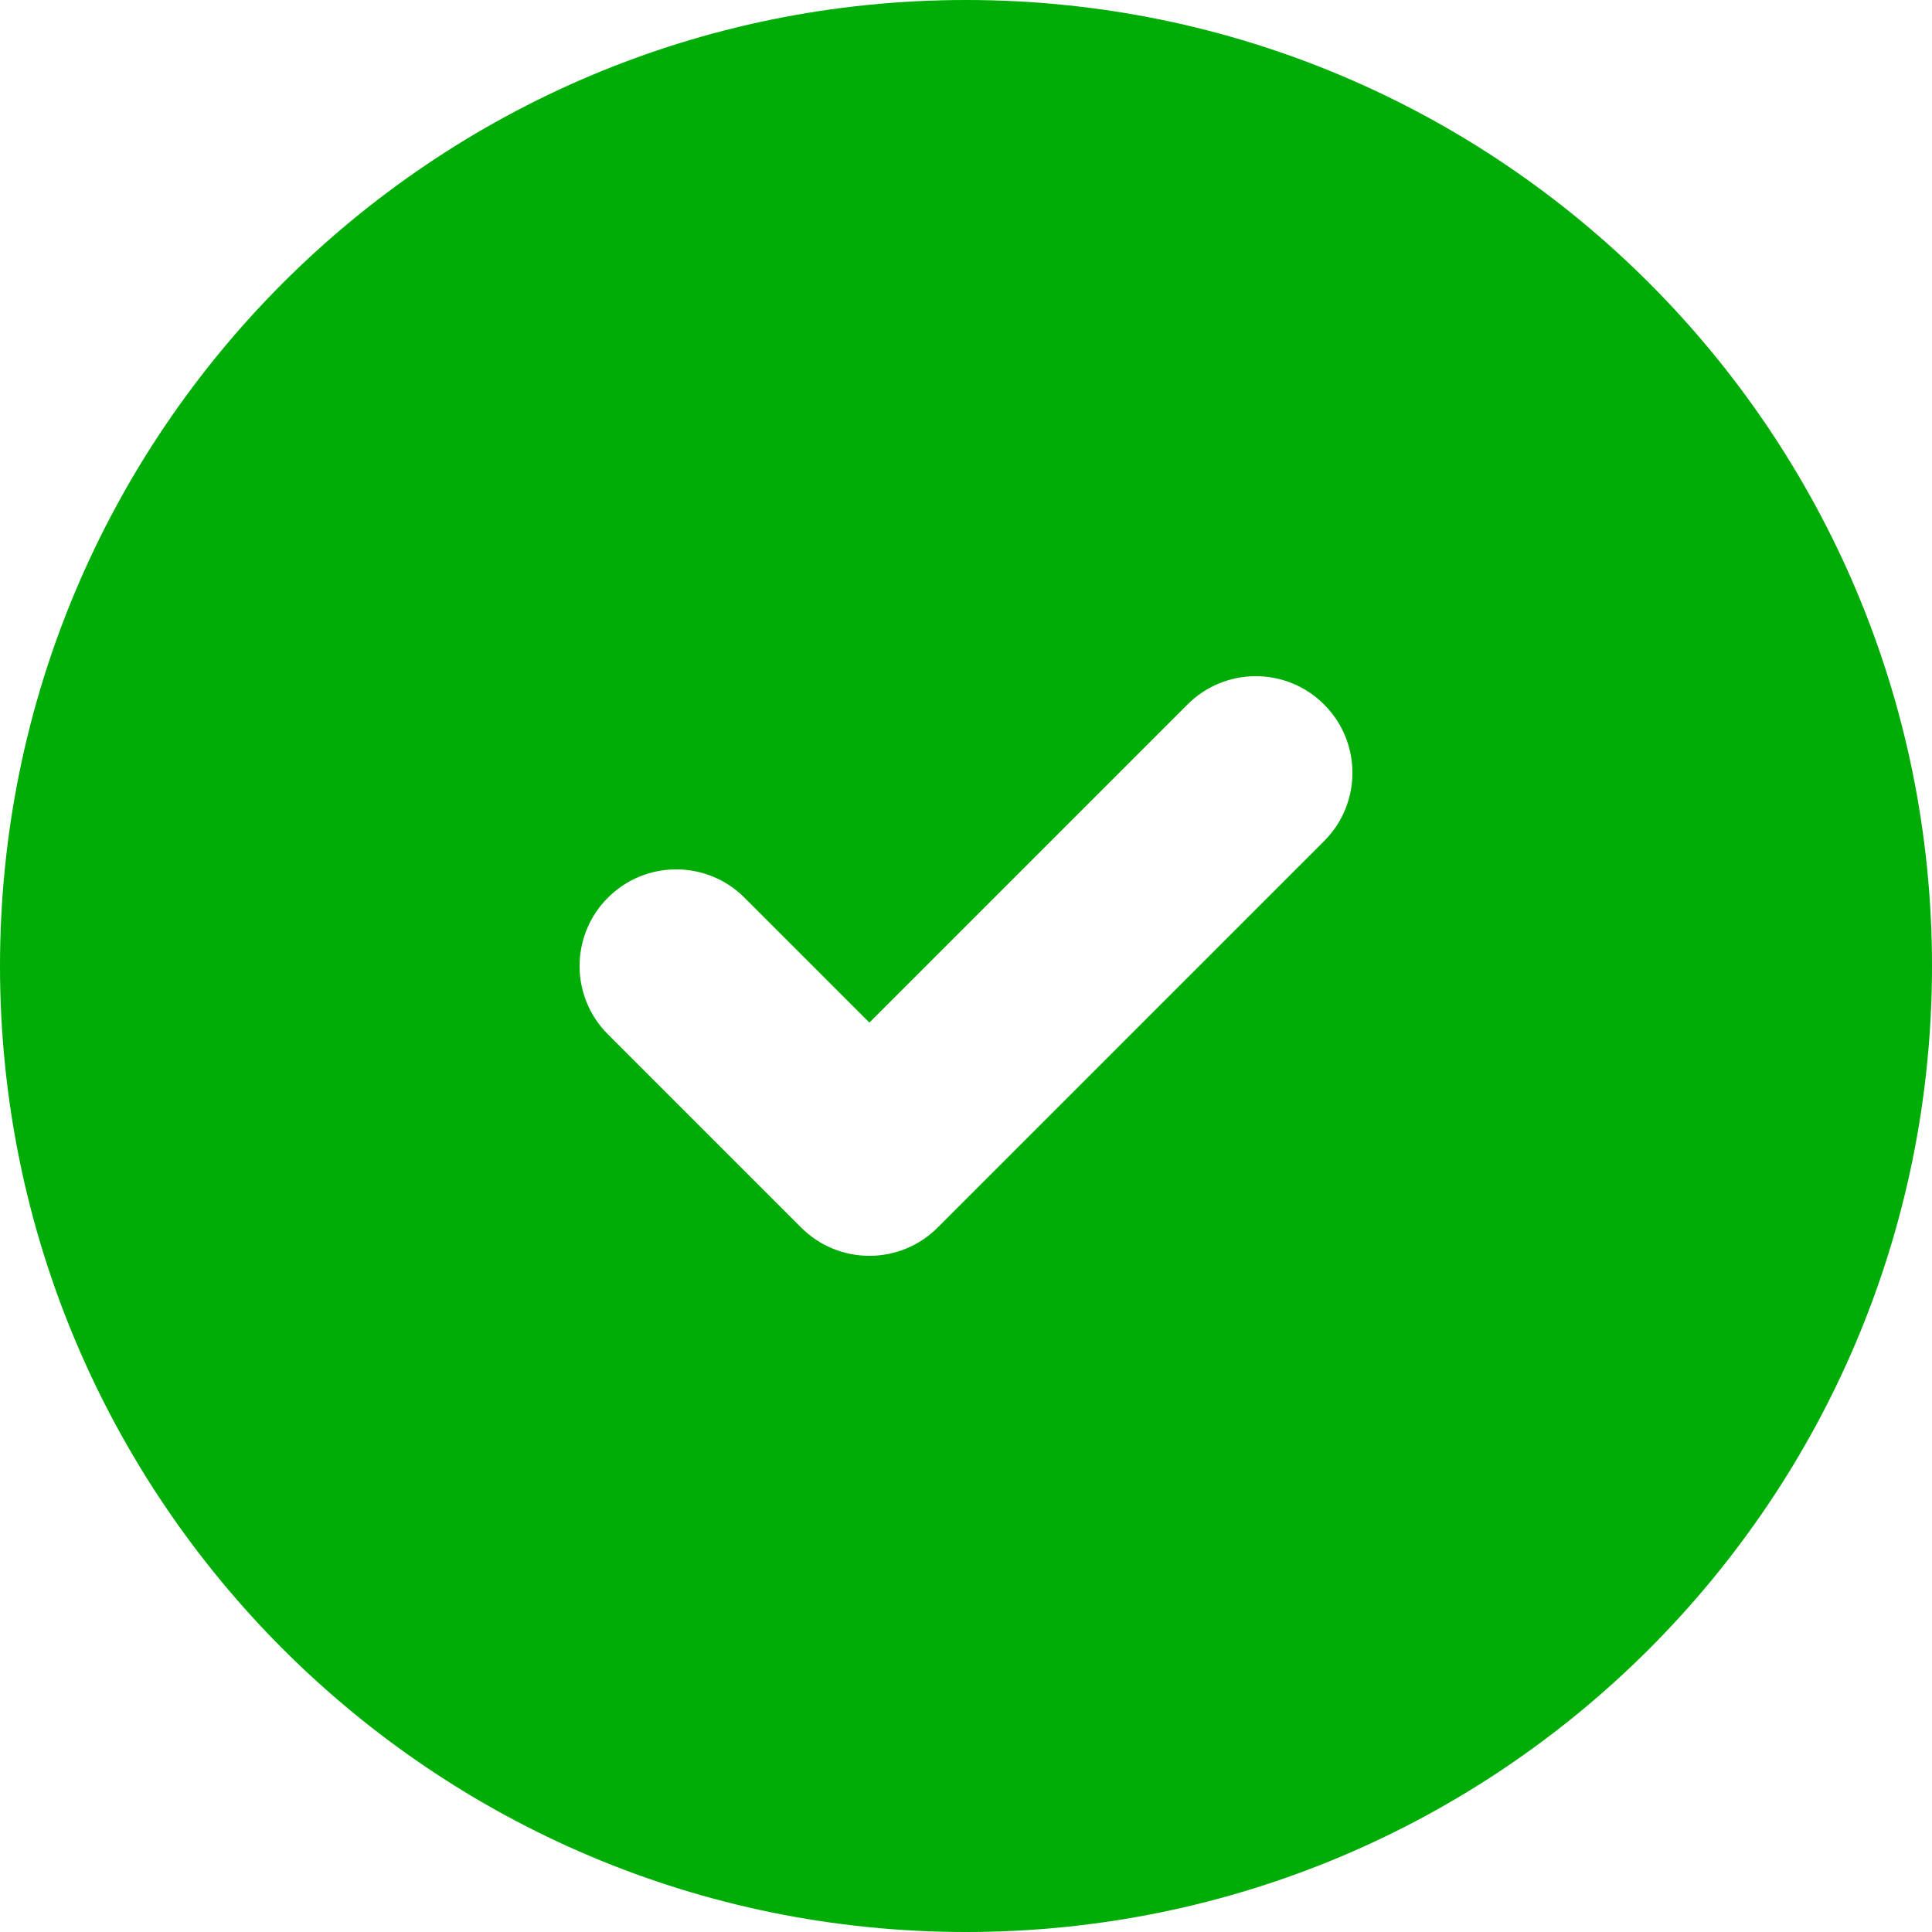
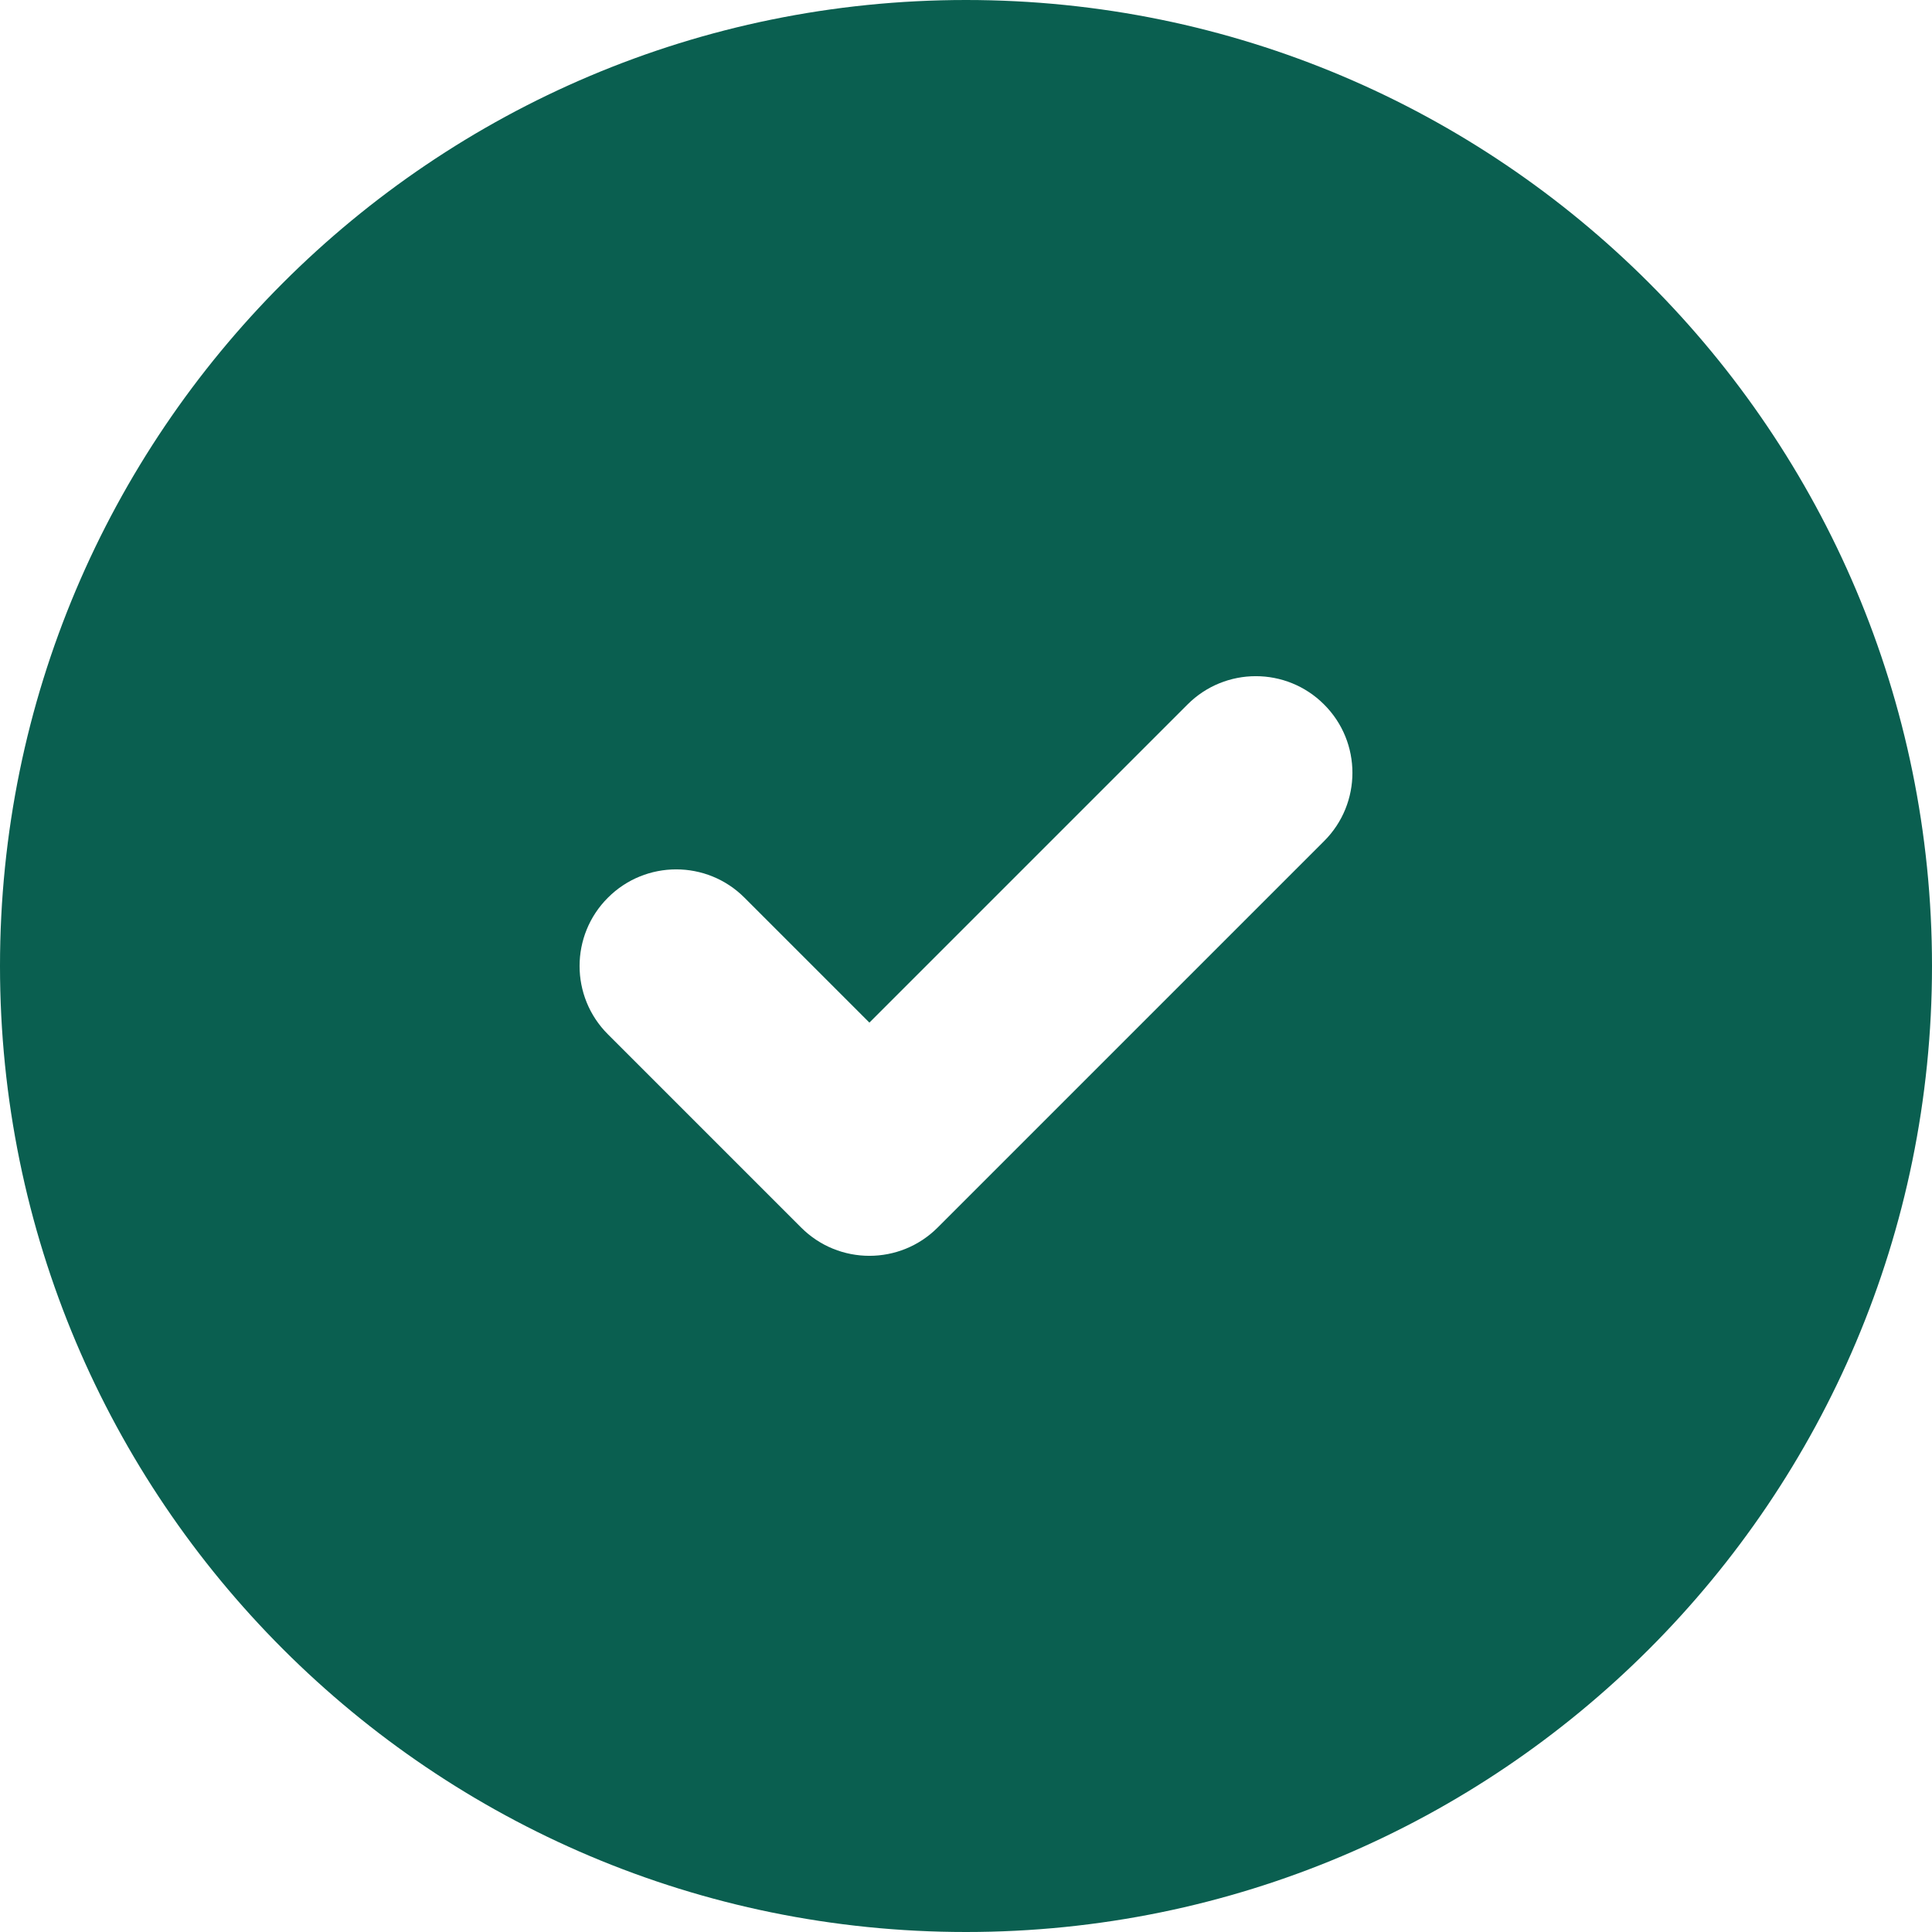
<svg xmlns="http://www.w3.org/2000/svg" width="20" height="20" viewBox="0 0 20 20" fill="none">
-   <path fill-rule="evenodd" clip-rule="evenodd" d="M0 10C0 4.477 4.477 0 10 0C15.523 0 20 4.477 20 10C20 15.523 15.523 20 10 20C4.477 20 0 15.523 0 10ZM13.707 8.707C14.098 8.317 14.098 7.683 13.707 7.293C13.317 6.902 12.683 6.902 12.293 7.293L9 10.586L7.707 9.293C7.317 8.902 6.683 8.902 6.293 9.293C5.902 9.683 5.902 10.317 6.293 10.707L8.293 12.707C8.683 13.098 9.317 13.098 9.707 12.707L13.707 8.707Z" fill="#00AD07" />
+   <path fill-rule="evenodd" clip-rule="evenodd" d="M0 10C0 4.477 4.477 0 10 0C15.523 0 20 4.477 20 10C20 15.523 15.523 20 10 20C4.477 20 0 15.523 0 10ZM13.707 8.707C14.098 8.317 14.098 7.683 13.707 7.293C13.317 6.902 12.683 6.902 12.293 7.293L9 10.586L7.707 9.293C7.317 8.902 6.683 8.902 6.293 9.293C5.902 9.683 5.902 10.317 6.293 10.707L8.293 12.707C8.683 13.098 9.317 13.098 9.707 12.707L13.707 8.707Z" fill="rgb(10, 95, 80)" />
</svg>
